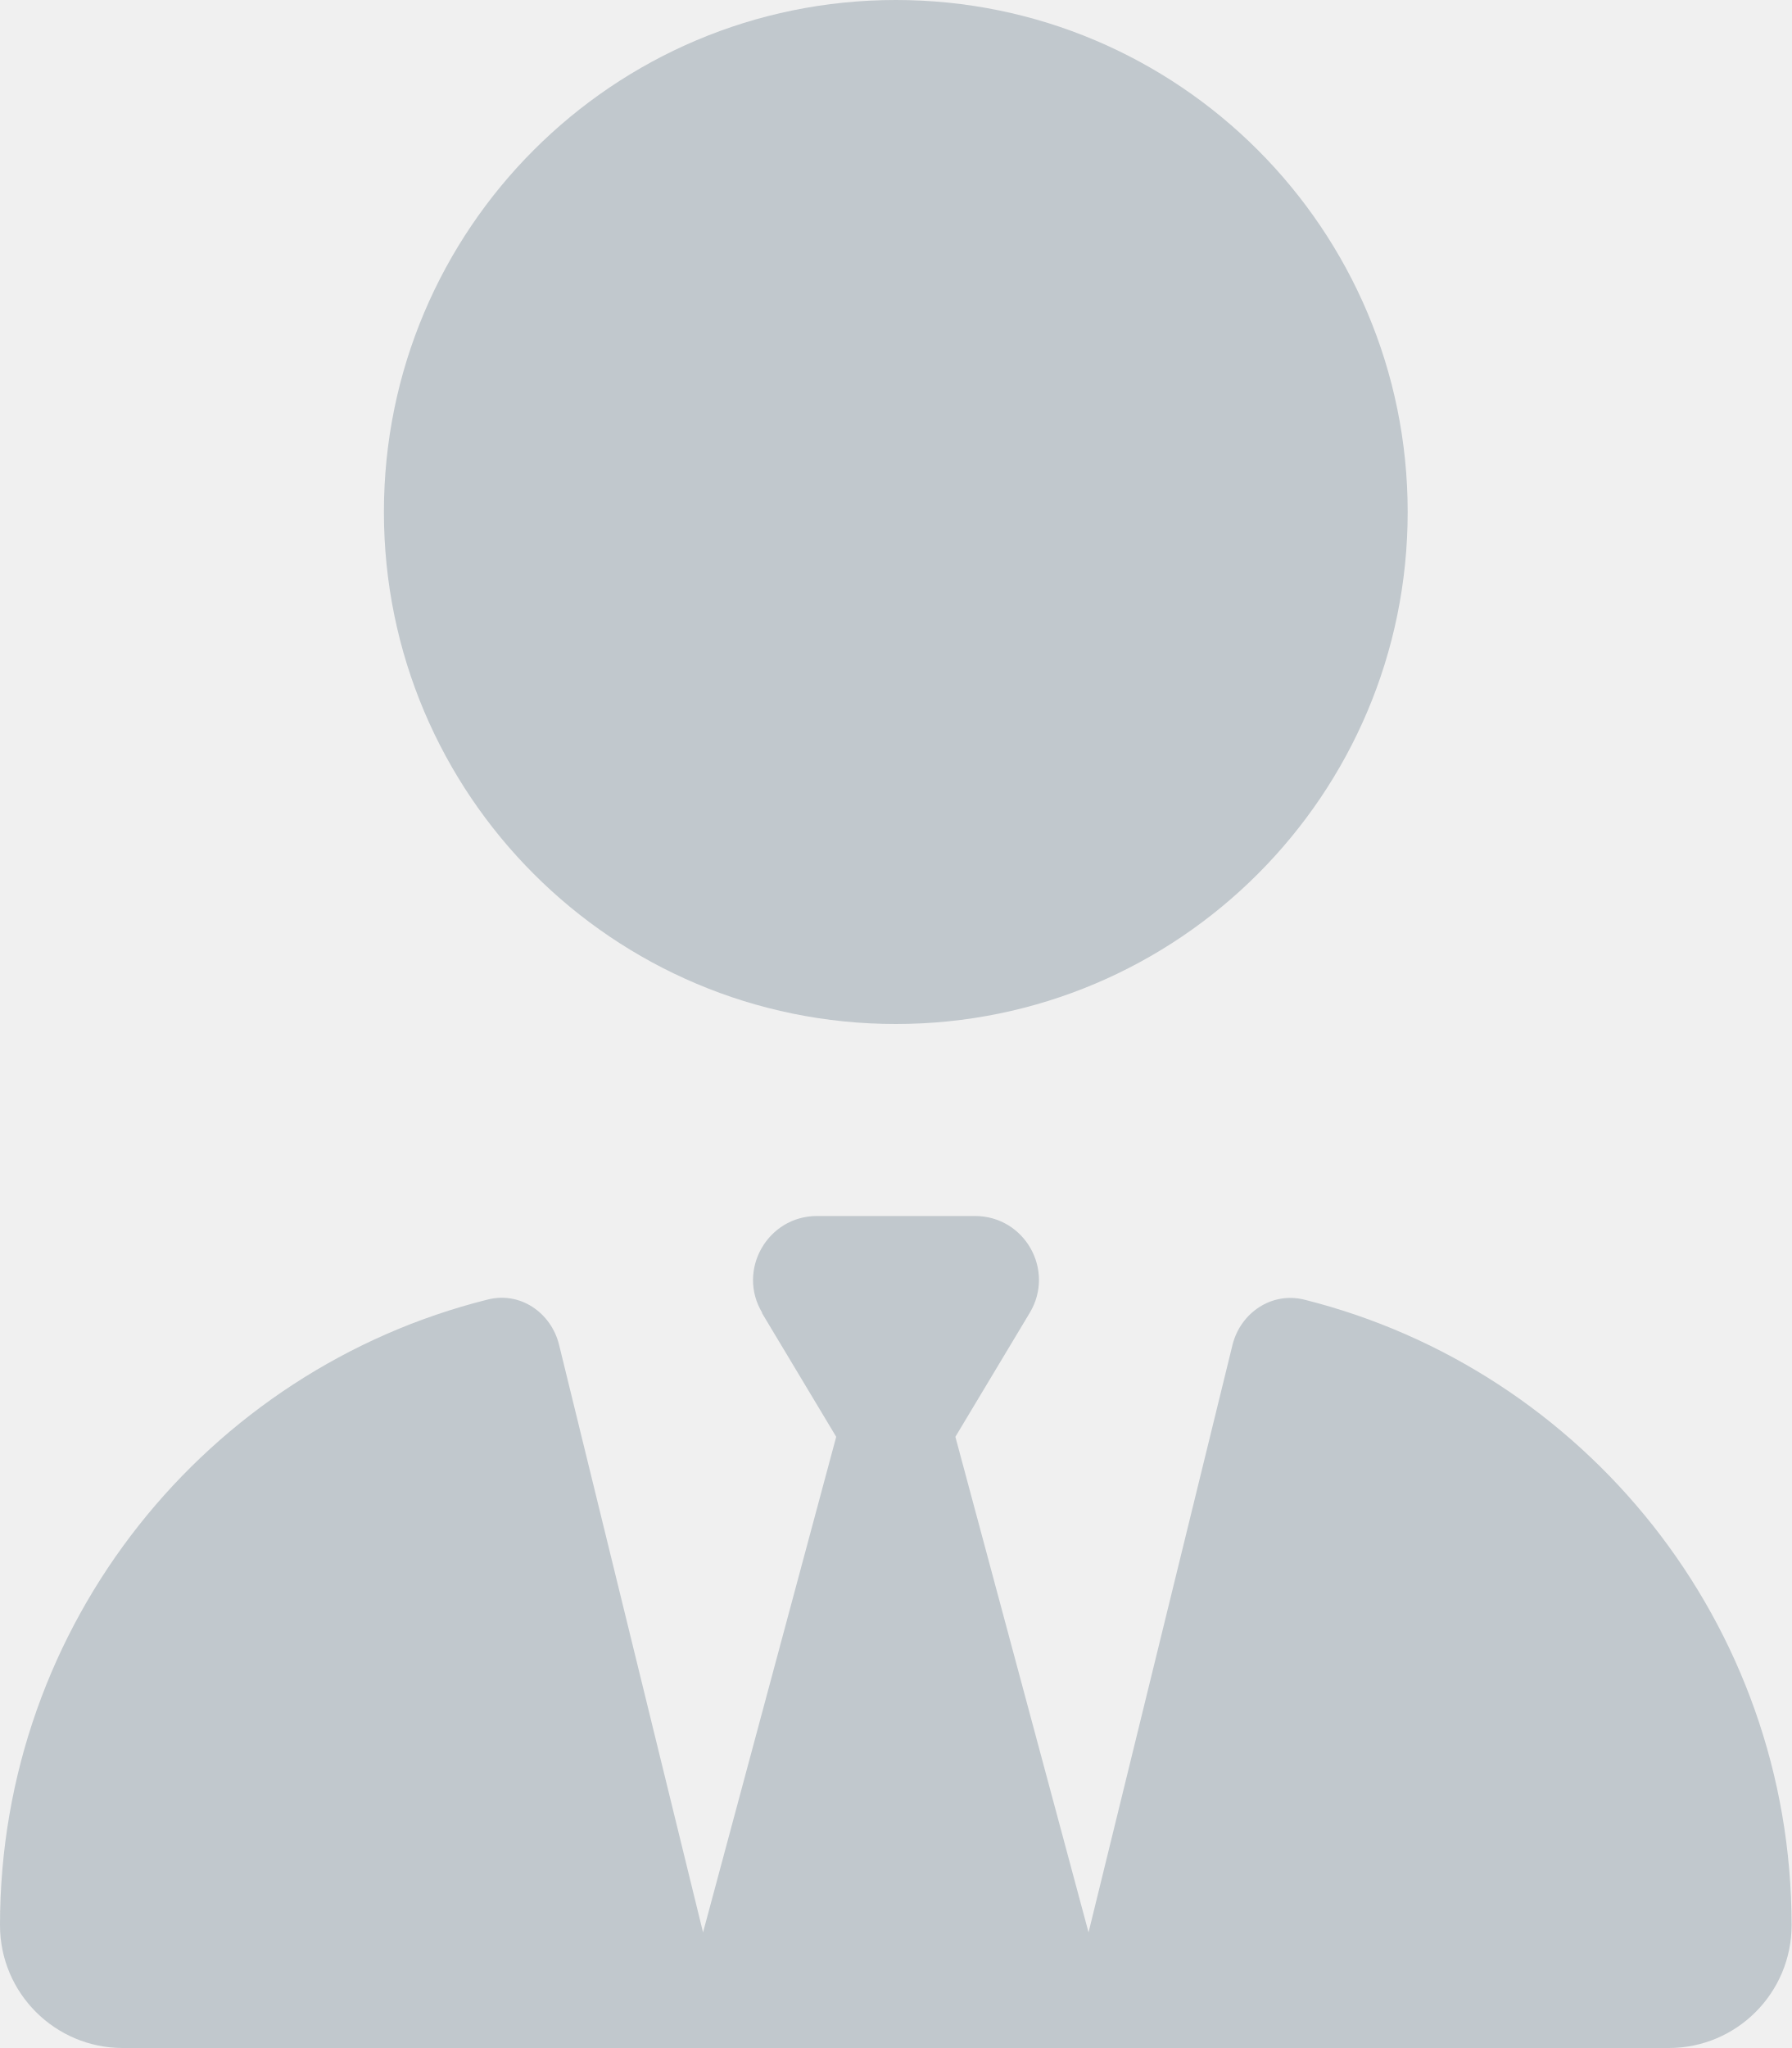
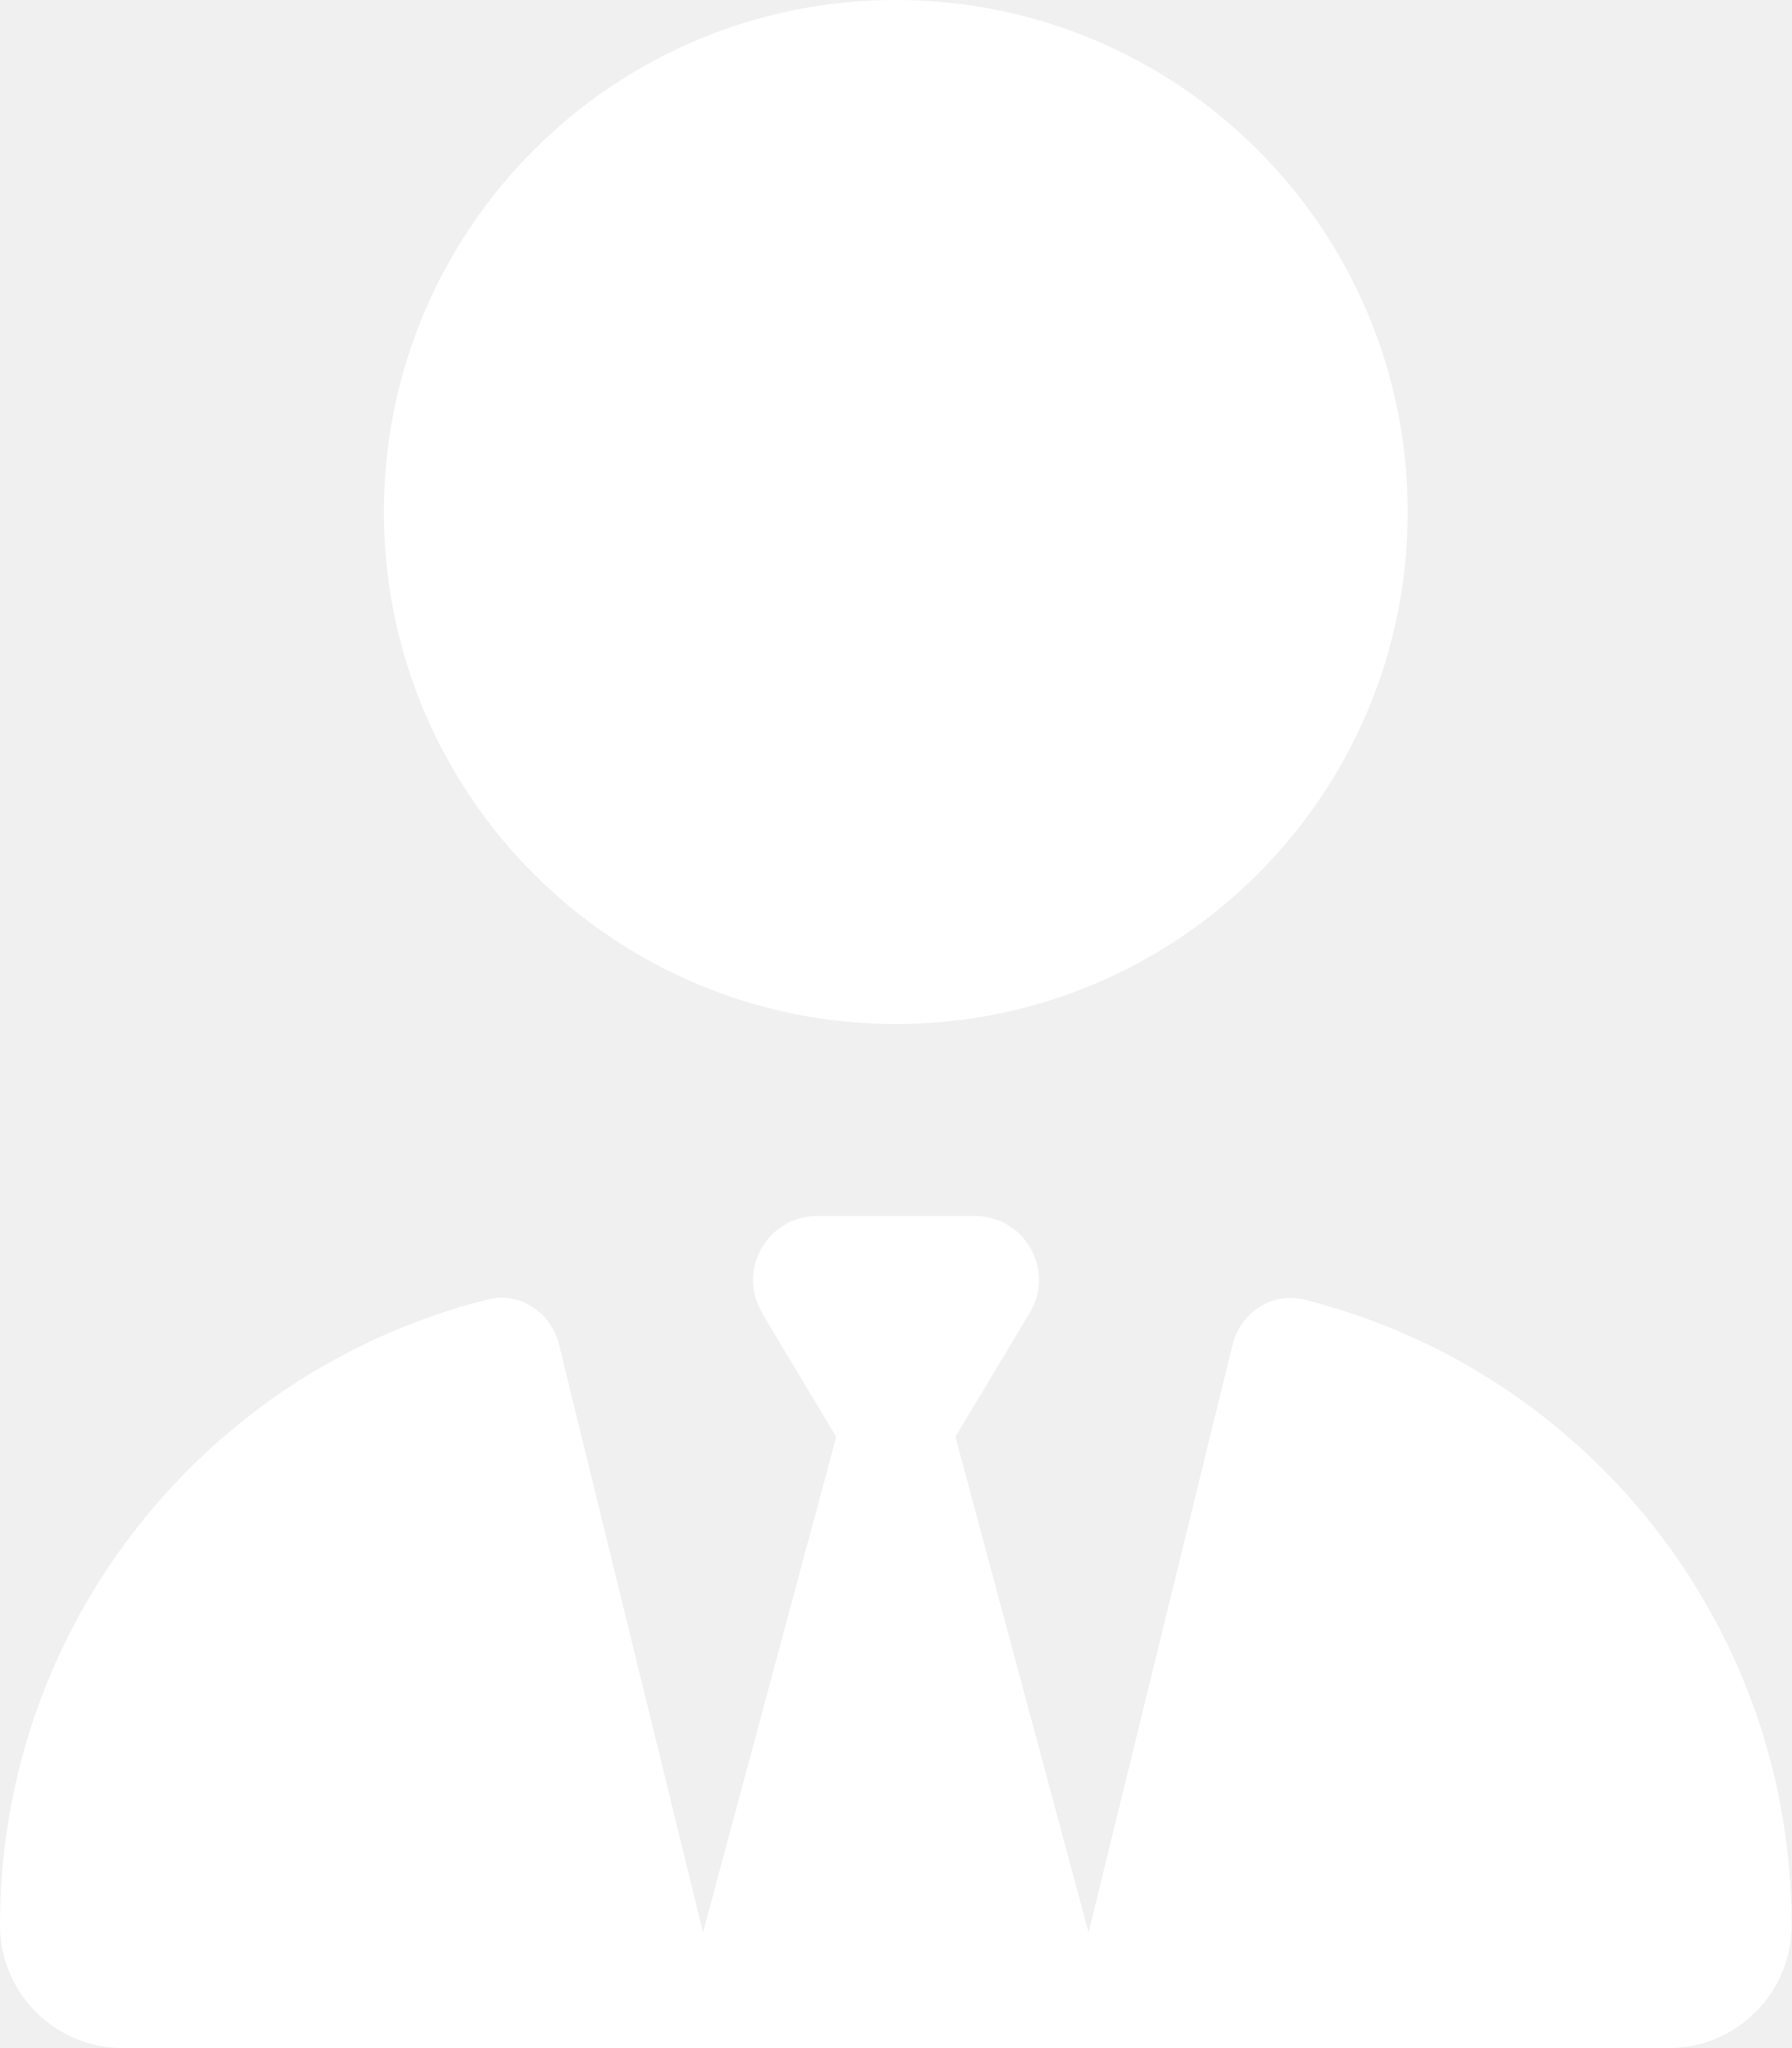
<svg xmlns="http://www.w3.org/2000/svg" viewBox="0 0 448 512">
-   <path fill="#c1c8cd" d="M96 128a128 128 0 1 0 256 0A128 128 0 1 0 96 128zm94.5 200.2l18.6 31L175.8 483.1l-36-146.9c-2-8.1-9.8-13.4-17.9-11.3C51.9 342.4 0 405.8 0 481.3c0 17 13.8 30.7 30.7 30.7H162.5c0 0 0 0 .1 0H168 280h5.5c0 0 0 0 .1 0H417.3c17 0 30.7-13.8 30.7-30.7c0-75.5-51.9-138.9-121.9-156.4c-8.1-2-15.9 3.3-17.9 11.3l-36 146.9L238.9 359.2l18.6-31c6.4-10.7-1.3-24.2-13.7-24.2H224 204.3c-12.4 0-20.1 13.6-13.7 24.2z" />
+   <path fill="#ffffff" d="M96 128a128 128 0 1 0 256 0A128 128 0 1 0 96 128zm94.5 200.2l18.6 31L175.8 483.1l-36-146.9c-2-8.1-9.8-13.4-17.9-11.3C51.9 342.4 0 405.8 0 481.3c0 17 13.8 30.7 30.7 30.7H162.5c0 0 0 0 .1 0H168 280h5.5c0 0 0 0 .1 0H417.3c17 0 30.7-13.8 30.7-30.7c0-75.5-51.9-138.9-121.9-156.4c-8.1-2-15.9 3.3-17.9 11.3l-36 146.9L238.9 359.2l18.6-31c6.4-10.7-1.3-24.2-13.7-24.2H224 204.3c-12.4 0-20.1 13.6-13.7 24.2z" />
</svg>
